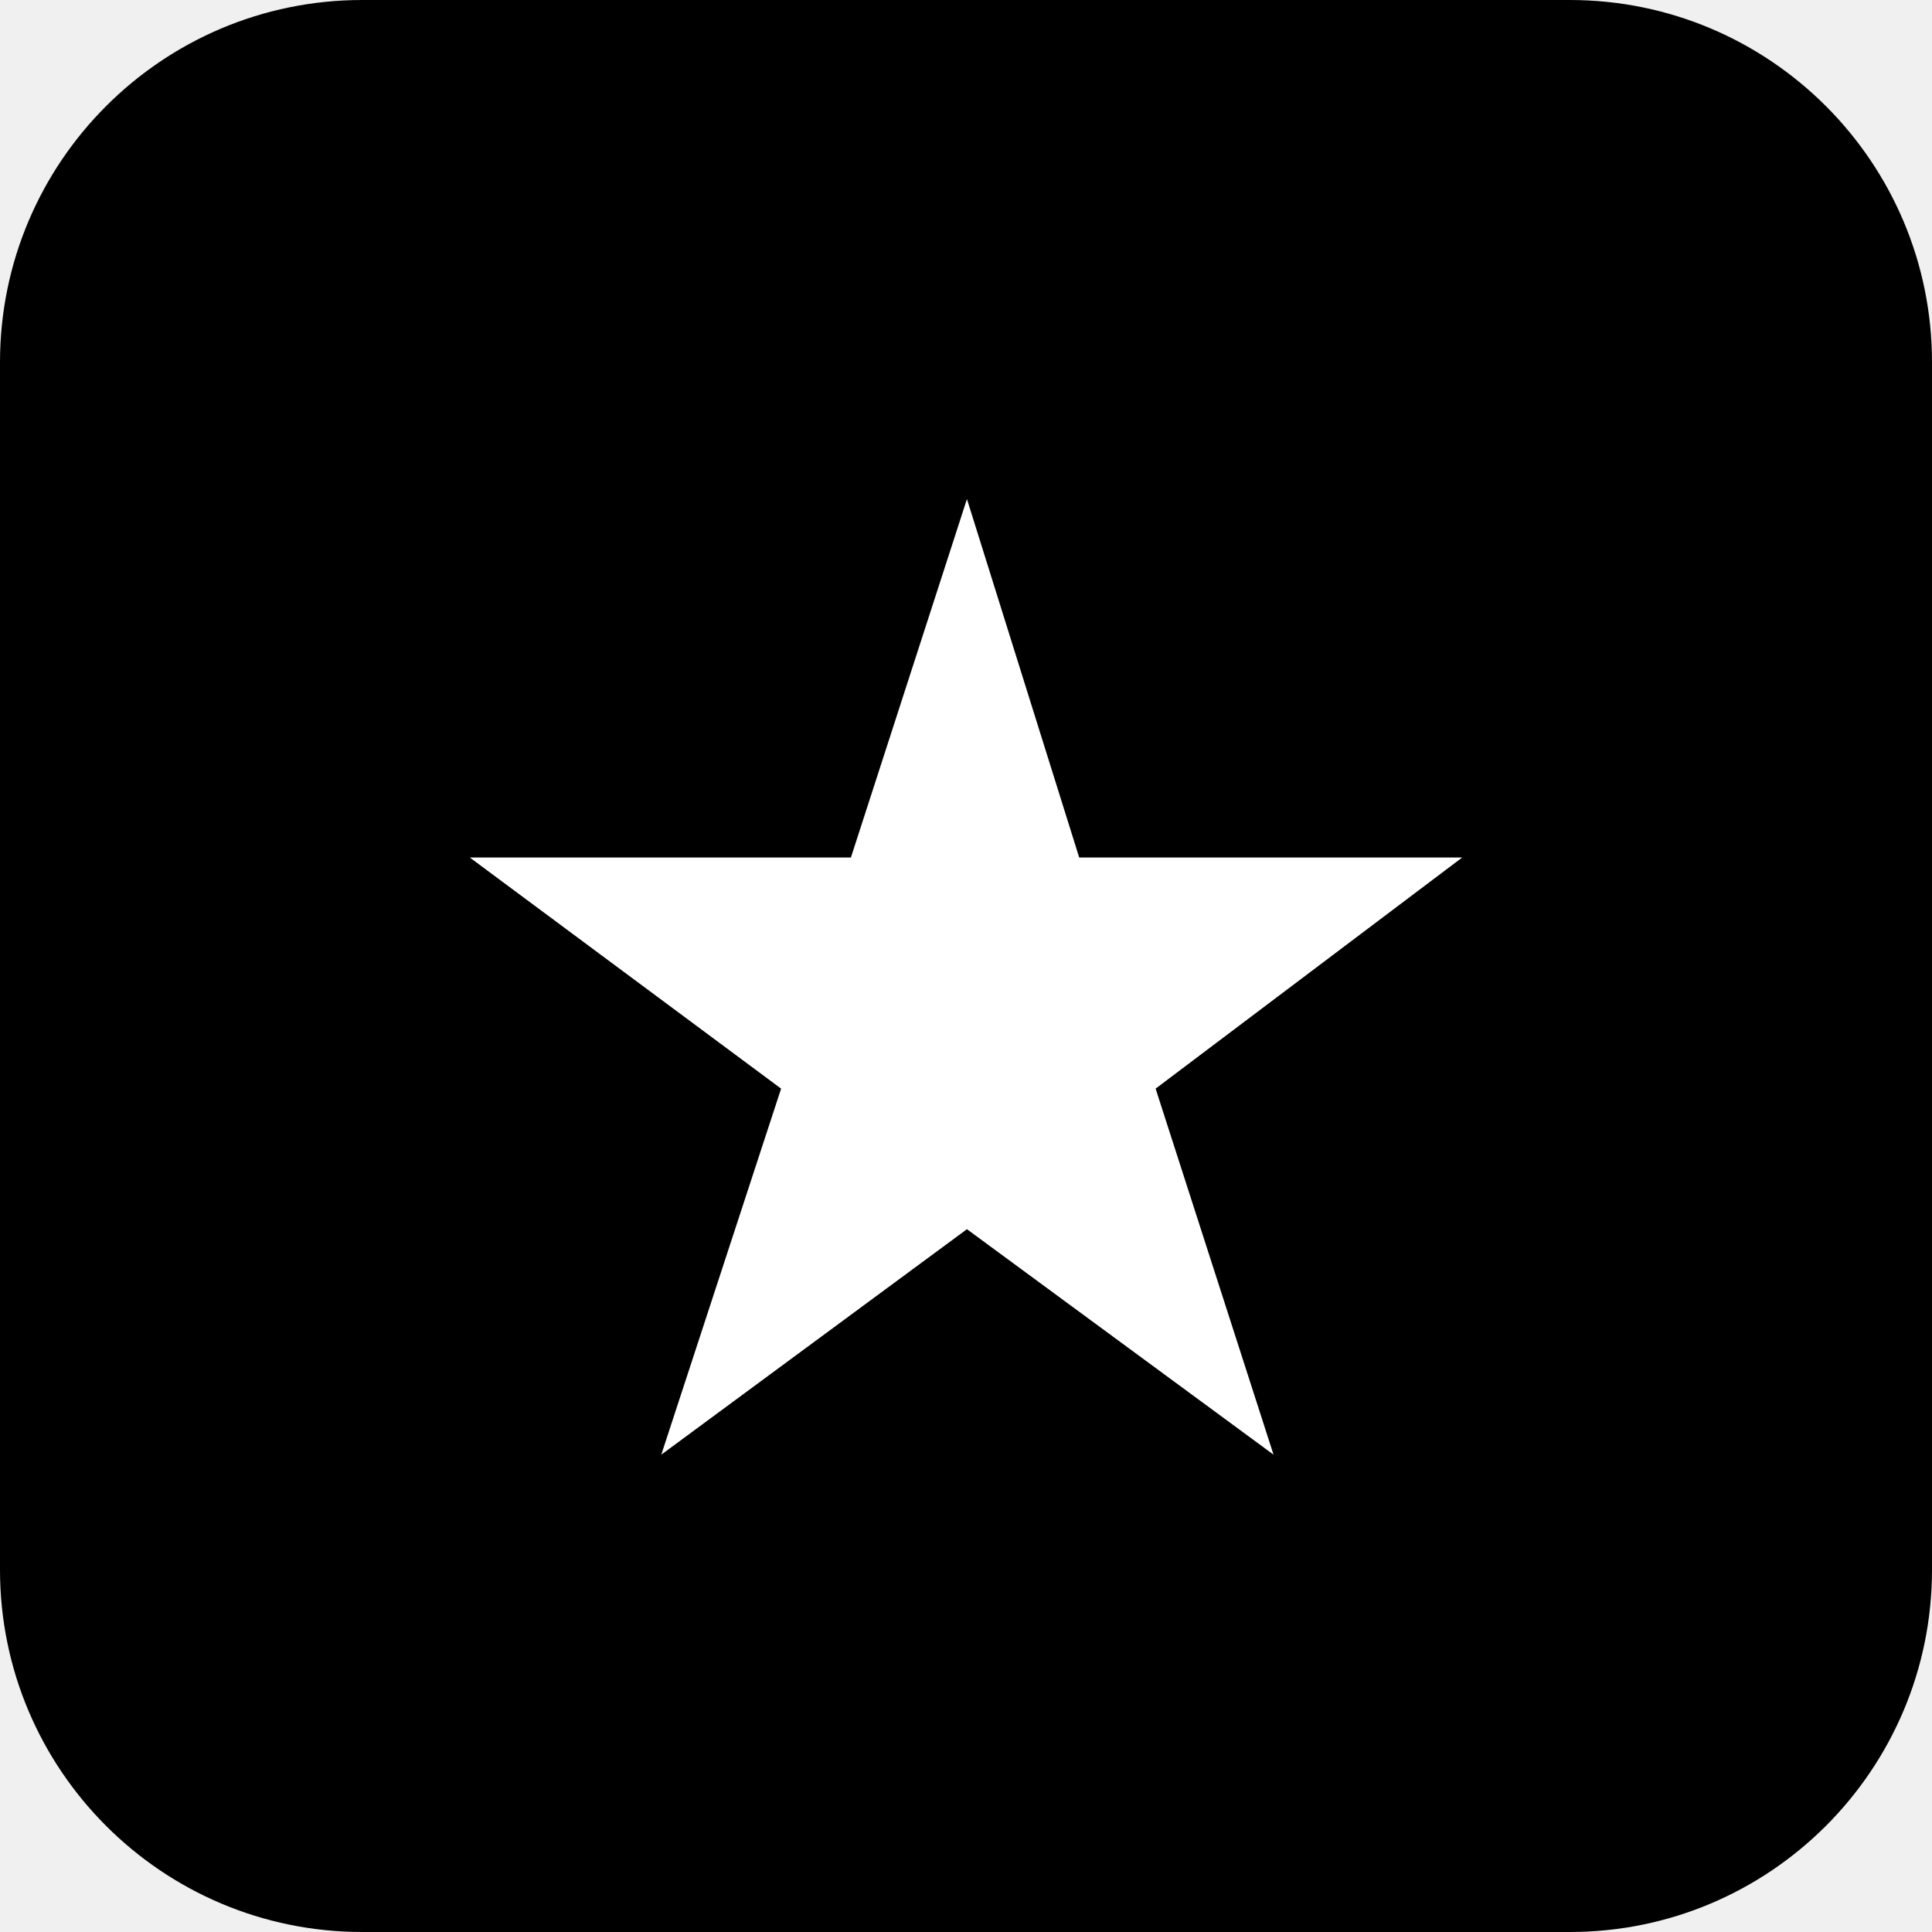
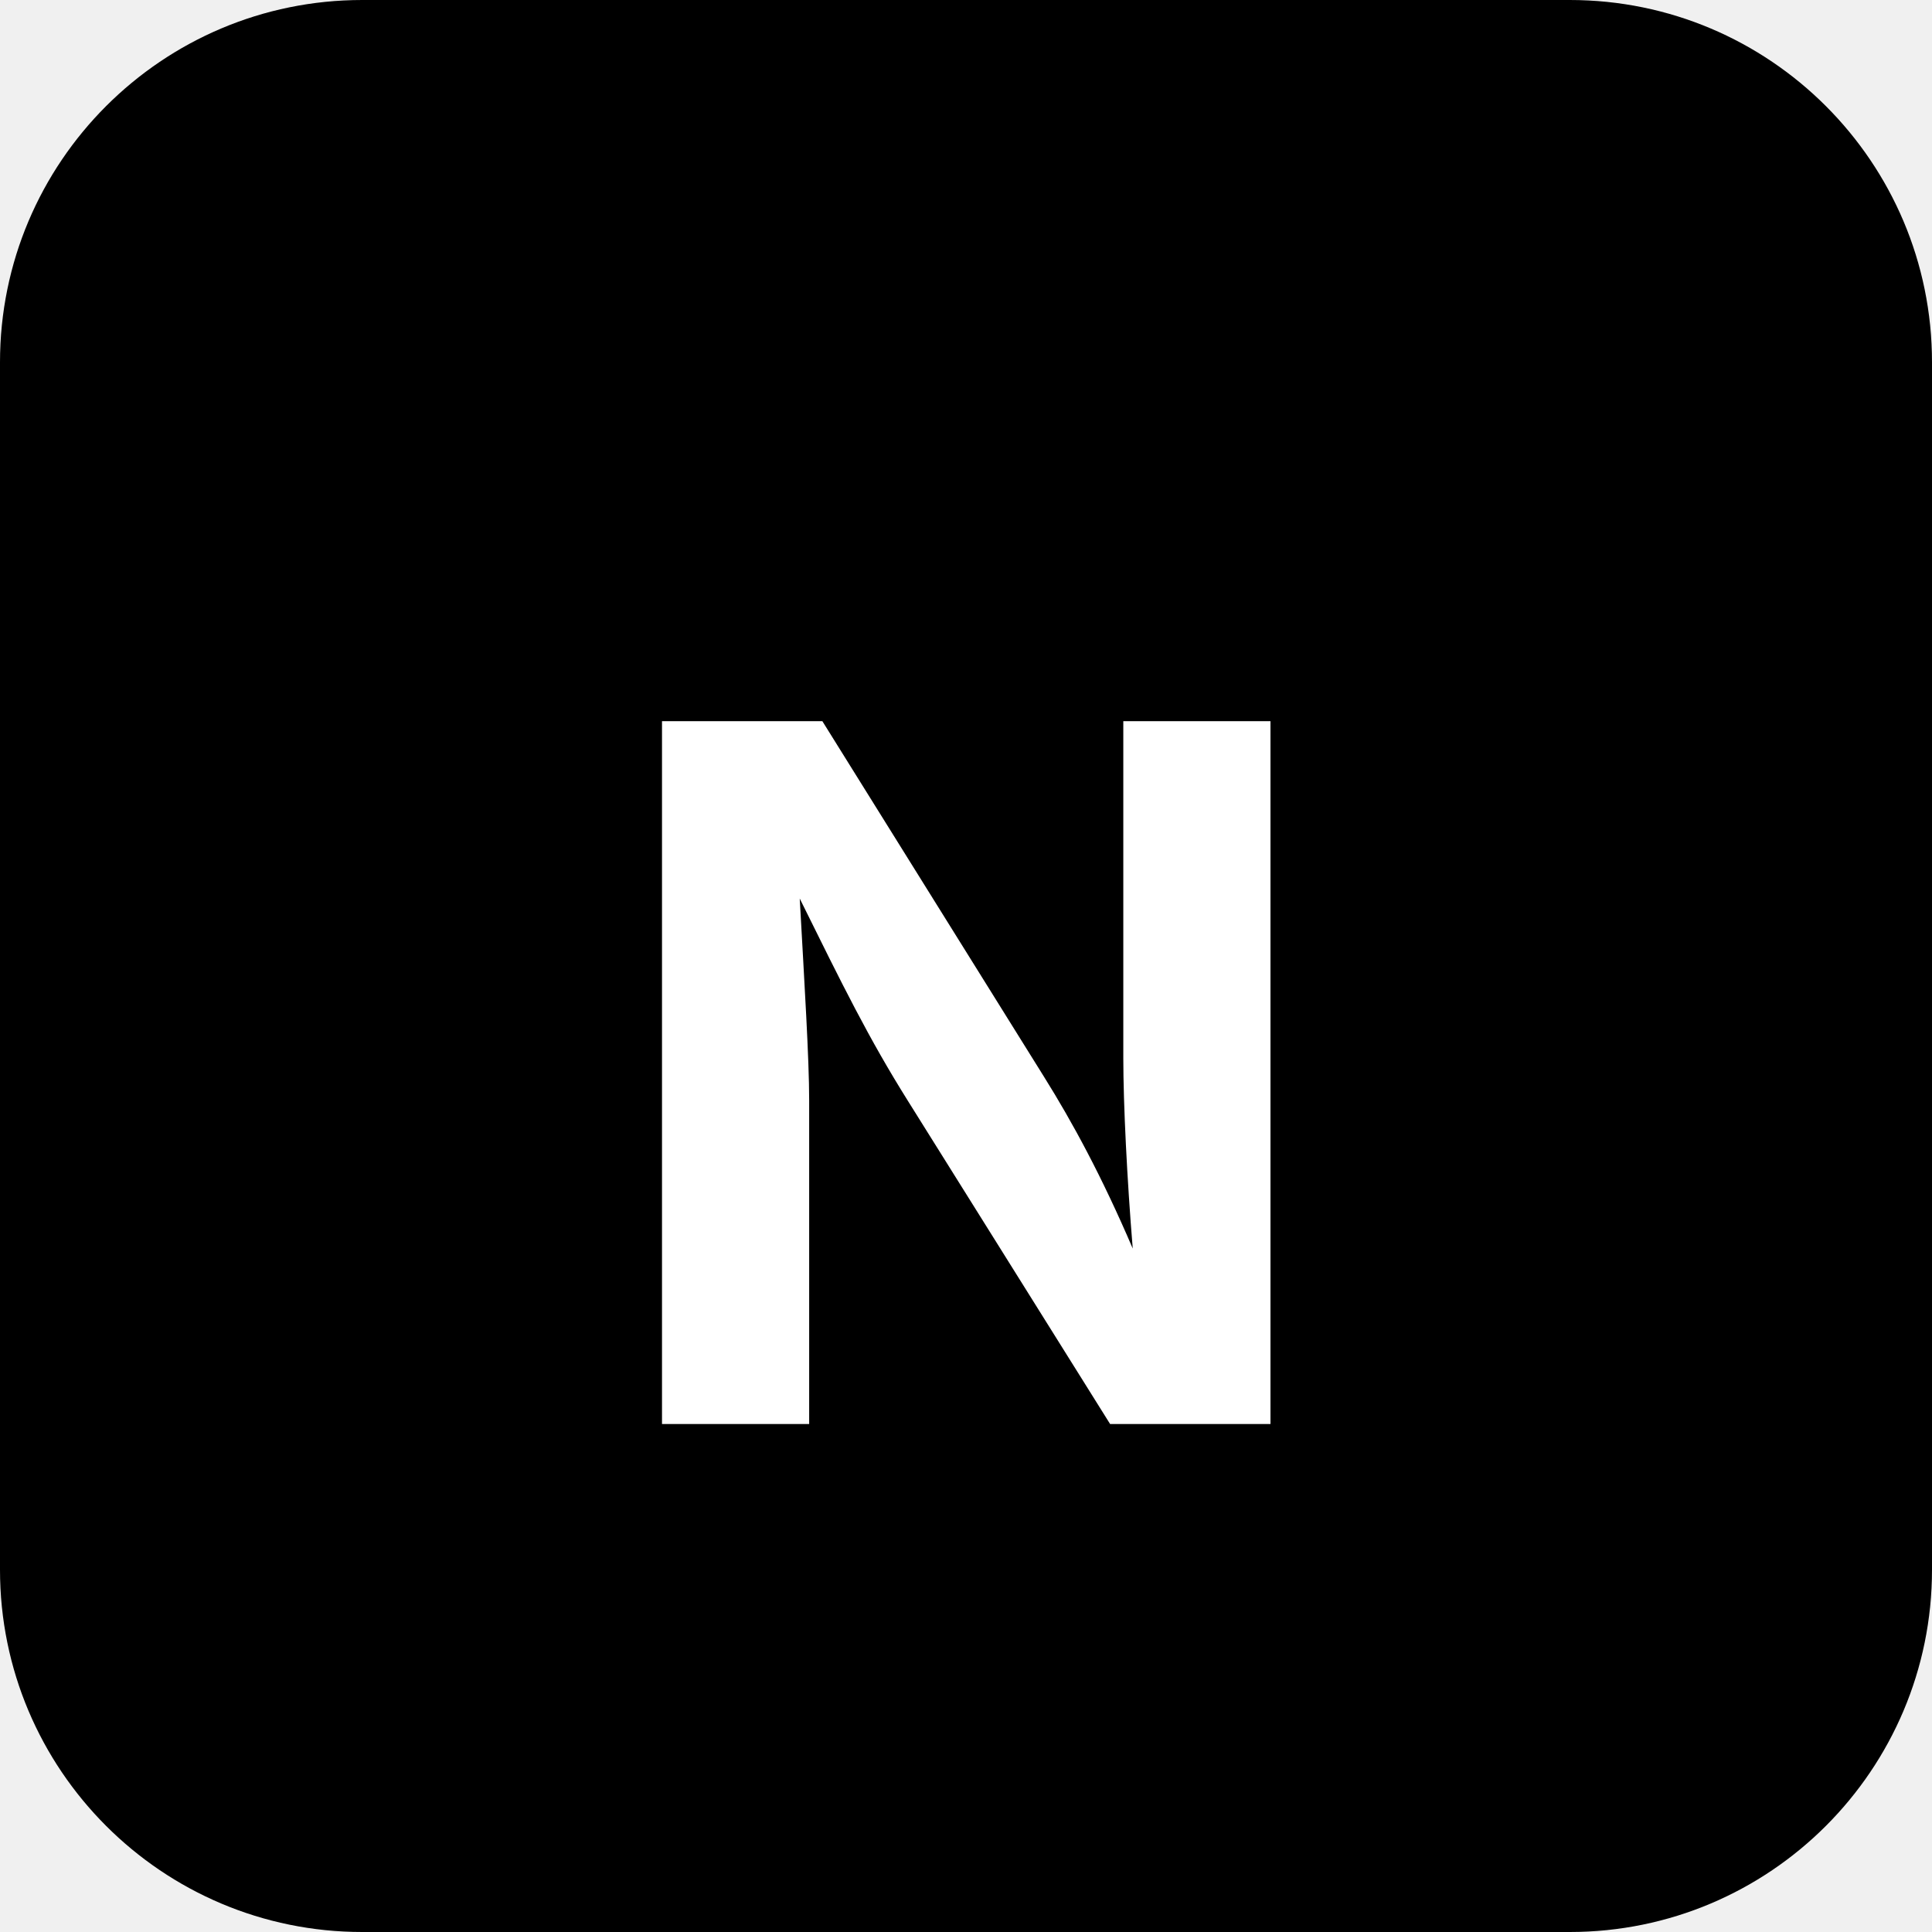
<svg xmlns="http://www.w3.org/2000/svg" viewBox="0 0 32 32">
  <rect width="32" height="32" rx="6" fill="#000000" />
-   <text x="50%" y="55%" dominant-baseline="middle" text-anchor="middle" font-size="22" fill="#ffffff">★</text>
+   <text x="50%" y="55%" dominant-baseline="middle" text-anchor="middle" font-family="Inter, sans-serif" font-weight="700" font-size="16" letter-spacing="1" fill="#ffffff">N</text>
</svg>
